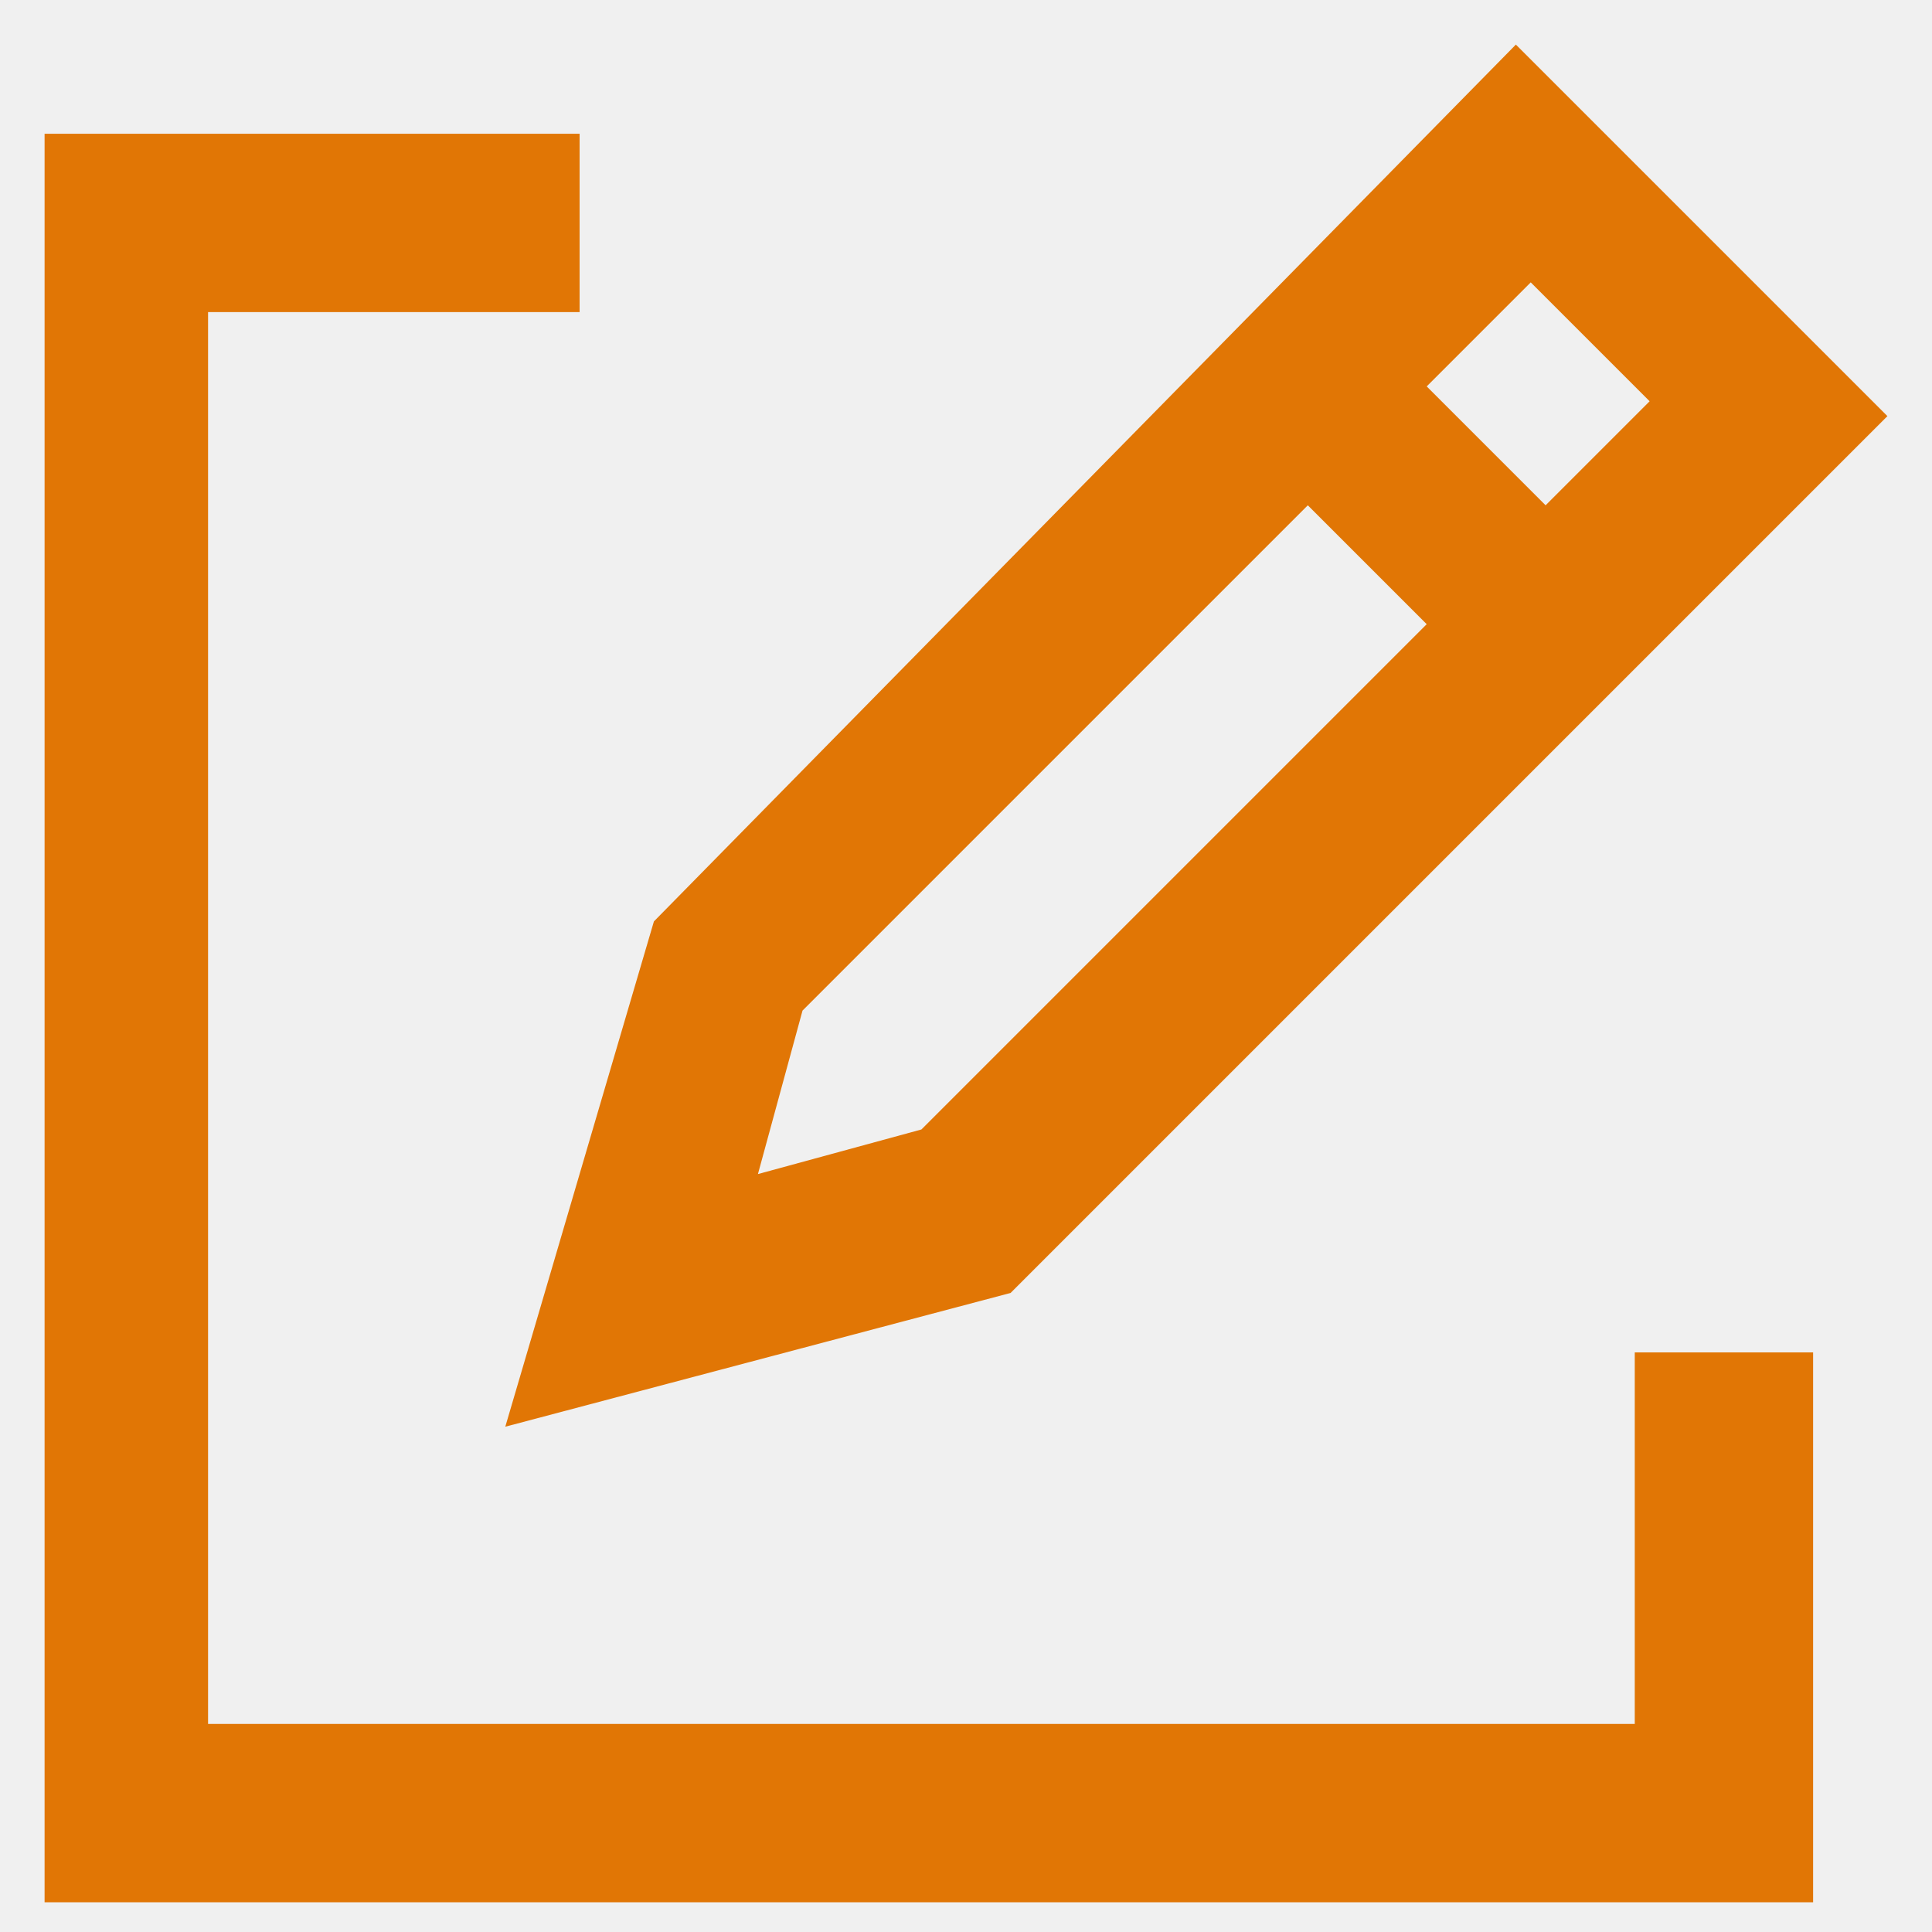
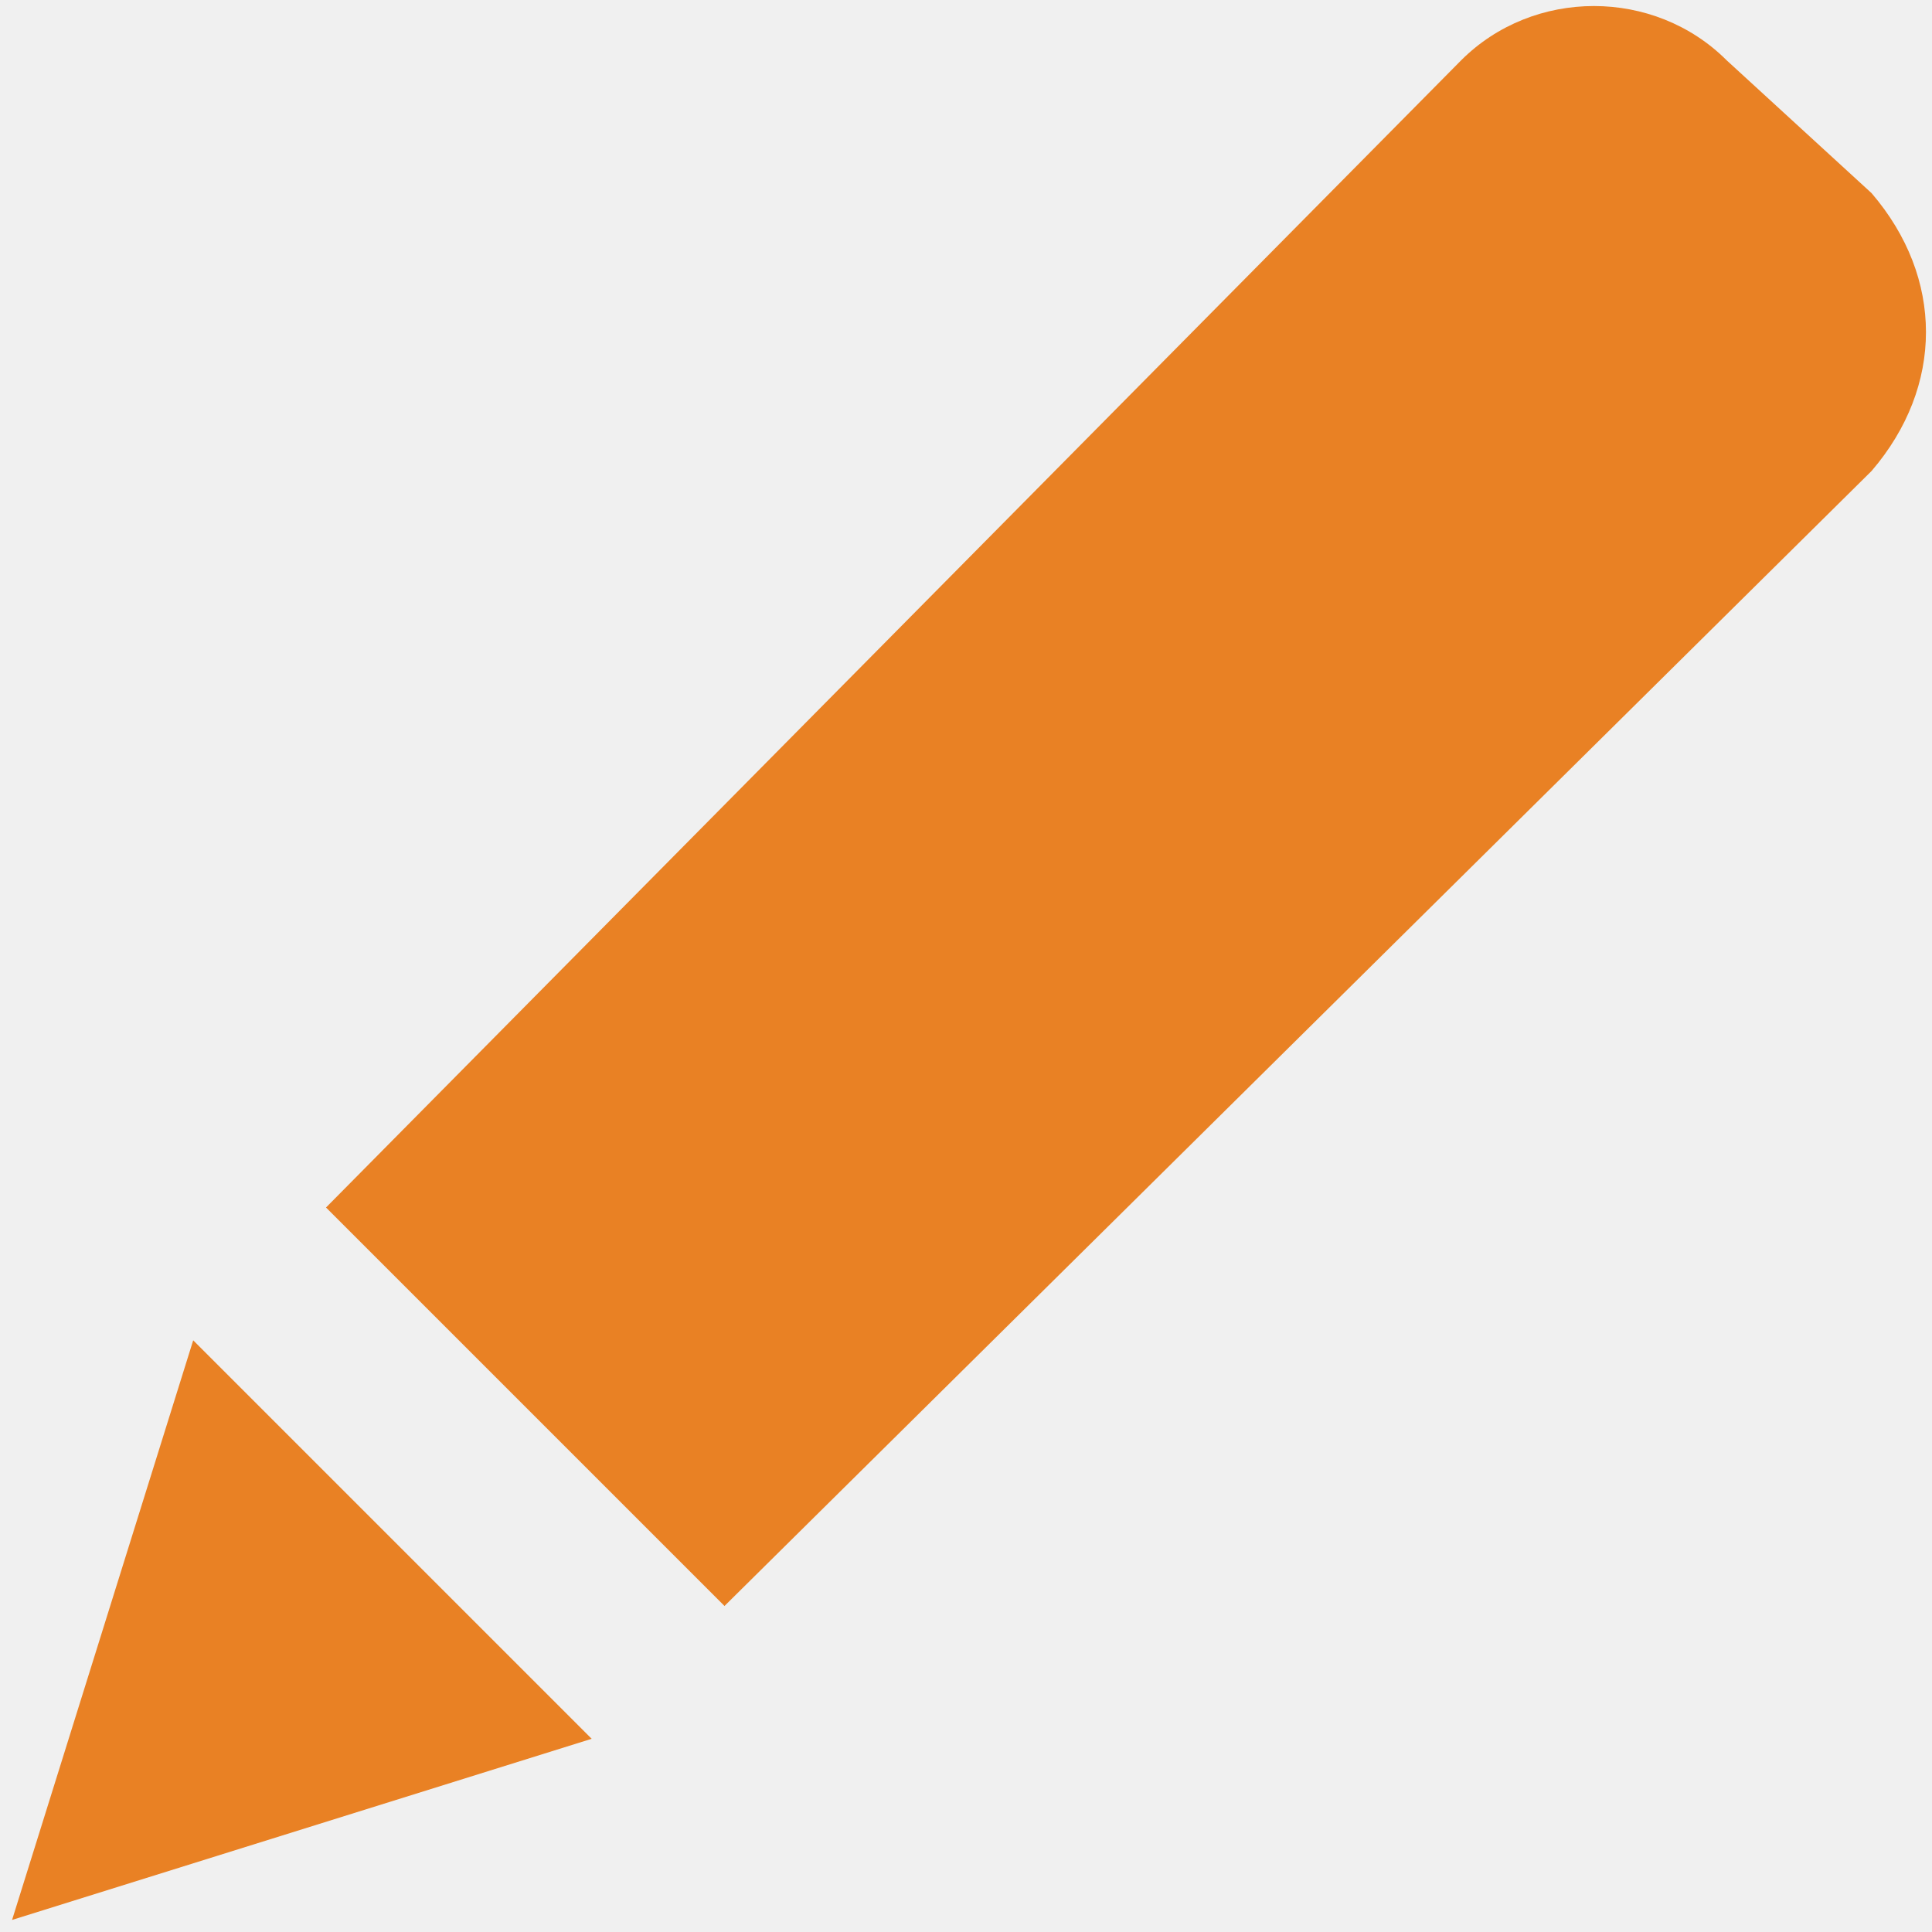
- <svg xmlns="http://www.w3.org/2000/svg" version="1.1" id="Layer_1" x="0px" y="0px" viewBox="0 0 13 13" style="enable-background:new 0 0 13 13;" xml:space="preserve">
-   <style type="text/css">
- 	.st0{fill:#E17605;}
- </style>
-   <g id="Layer_1_00000140015881808955795030000007108988045639655342_">
-     <g>
-       <polygon class="st0" points="12.2,9.1 11,9.1 11,11.6 1.4,11.6 1.4,2.1 3.9,2.1 3.9,0.9 0.3,0.9 0.3,12.8 12.2,12.8   " />
-       <path class="st0" d="M4.4,6.2l-1,3.4l3.4-0.9l5.9-5.9l-2.5-2.5L4.4,6.2z M6.2,7.6L5.1,7.9l0.3-1.1l3.4-3.4l0.8,0.8L6.2,7.6z     M10.4,3.4L9.6,2.6l0.7-0.7l0.8,0.8L10.4,3.4z" />
-     </g>
+ <svg xmlns="http://www.w3.org/2000/svg" width="16" height="16" viewBox="0 0 16 16" fill="none">
+   <g clip-path="url(#clip0_303_11277)">
+     <path d="M1.6 11.1L4.9 14.4L0.1 15.9L1.6 11.1Z" fill="#E98124" />
+     <path d="M15.5 3.9L6 13.3L2.7 10L12.1 0.5C12.7 -0.1 13.7 -0.1 14.3 0.5L15.5 1.6C16.1 2.3 16.1 3.2 15.5 3.9Z" fill="#E98124" />
  </g>
-   <g id="Layer_2_00000121280541117513335720000000503952987612027556_">
- </g>
+   <defs>
+     <clipPath id="clip0_303_11277">
+       <rect width="16" height="16" fill="white" />
+     </clipPath>
+   </defs>
</svg>
